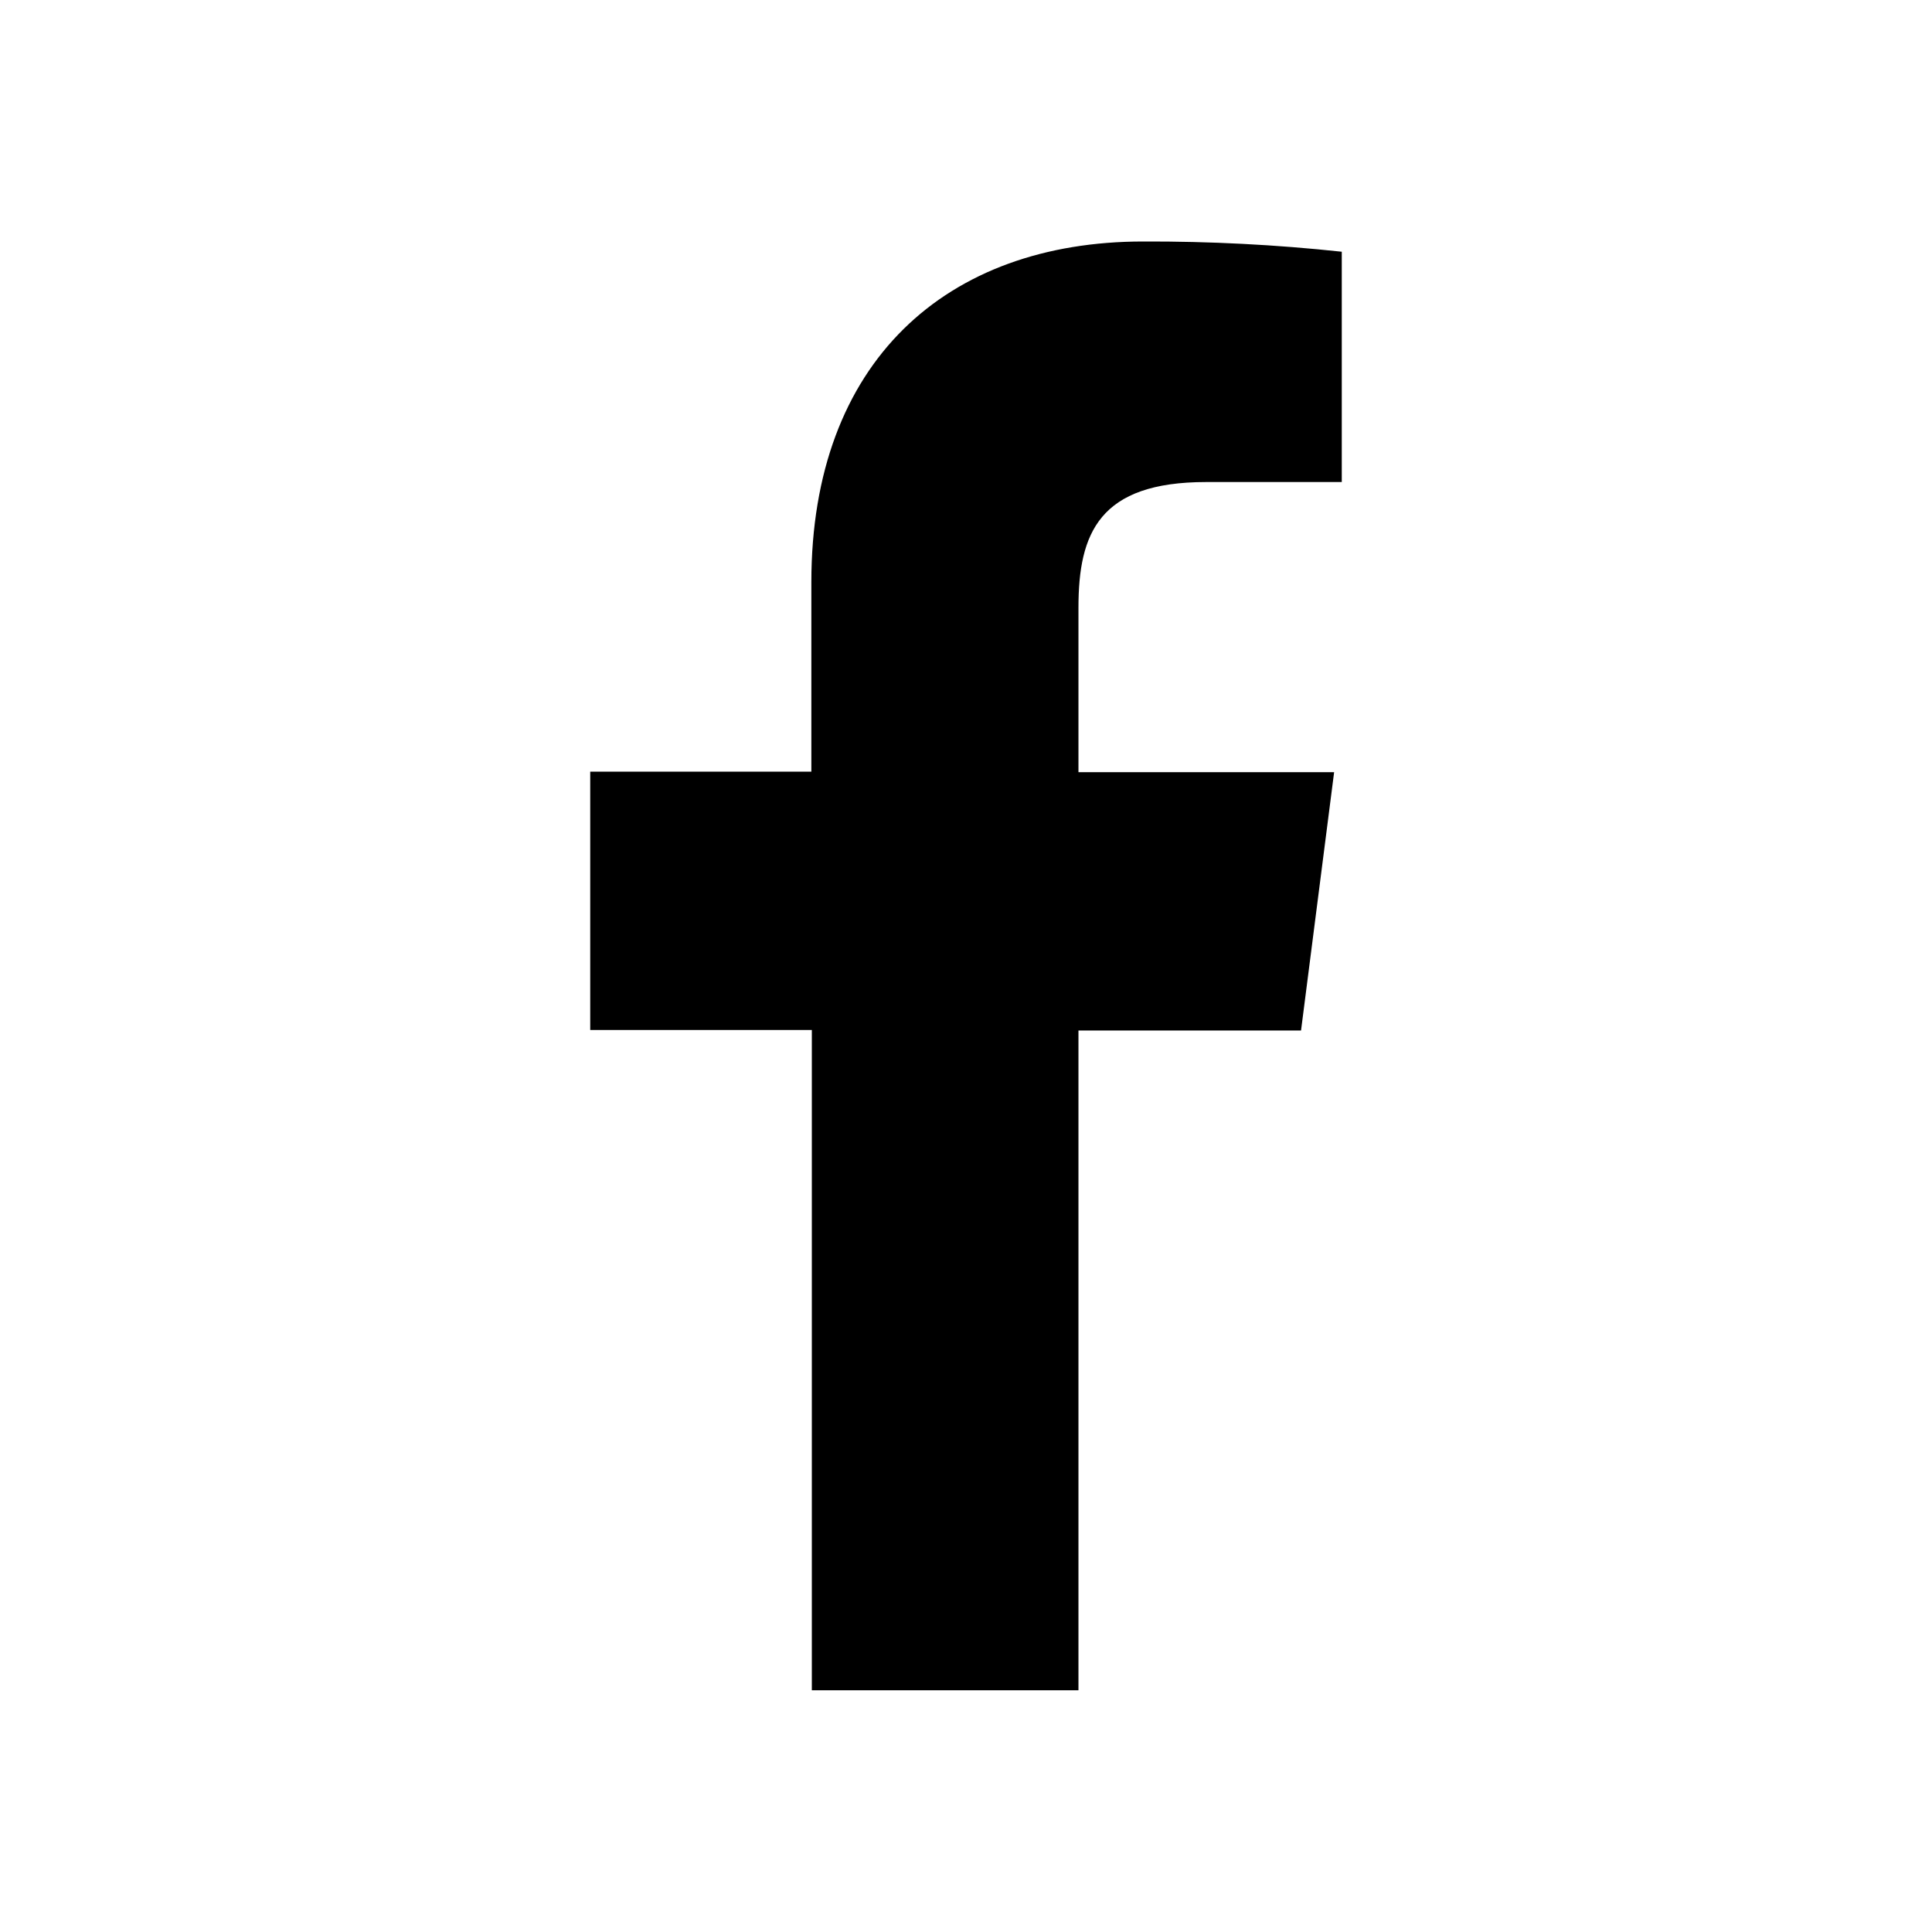
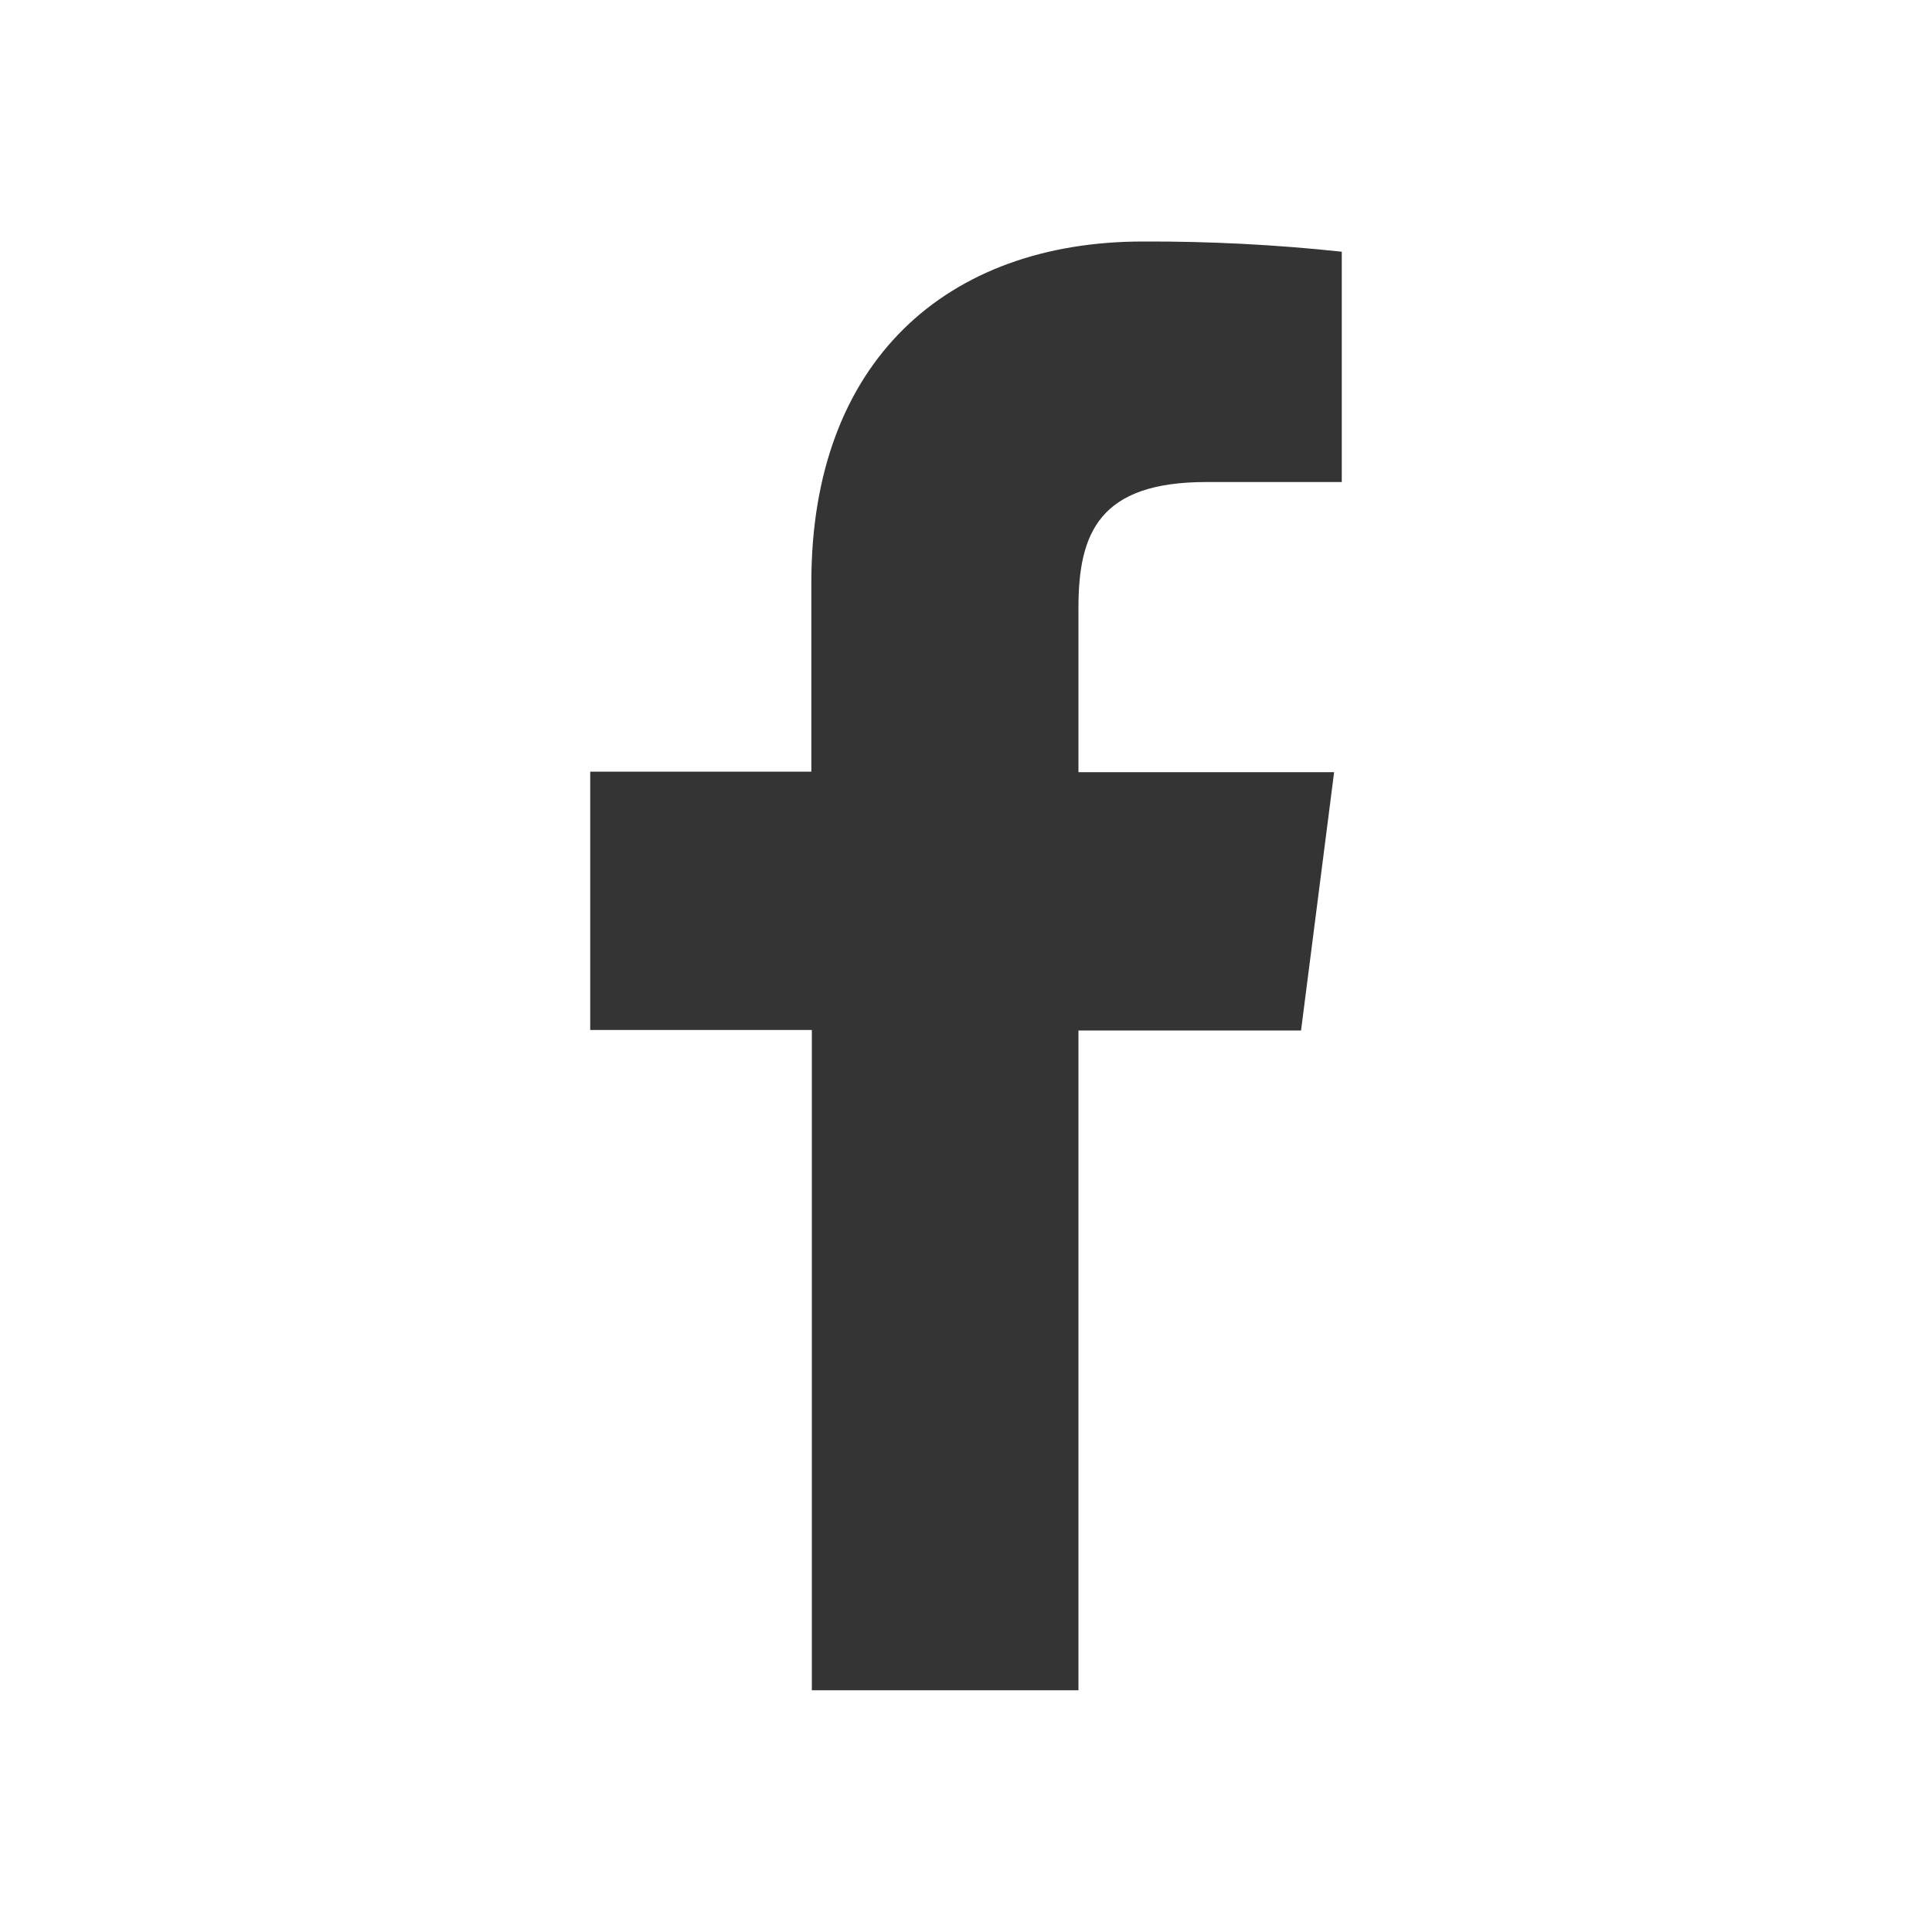
<svg xmlns="http://www.w3.org/2000/svg" width="24" height="24" viewBox="0 0 24 24" fill="none">
-   <path d="M13.397 20.997V12.801H16.162L16.573 9.592H13.397V7.548C13.397 6.622 13.655 5.988 14.984 5.988H16.668V3.127C15.849 3.039 15.025 2.997 14.201 3C11.757 3 10.079 4.492 10.079 7.231V9.586H7.332V12.795H10.085V20.997H13.397Z" fill="black" />
+   <path d="M13.397 20.997V12.801H16.162L16.573 9.592H13.397V7.548C13.397 6.622 13.655 5.988 14.984 5.988H16.668V3.127C15.849 3.039 15.025 2.997 14.201 3C11.757 3 10.079 4.492 10.079 7.231V9.586H7.332V12.795H10.085V20.997H13.397Z" fill="#343434" />
</svg>
